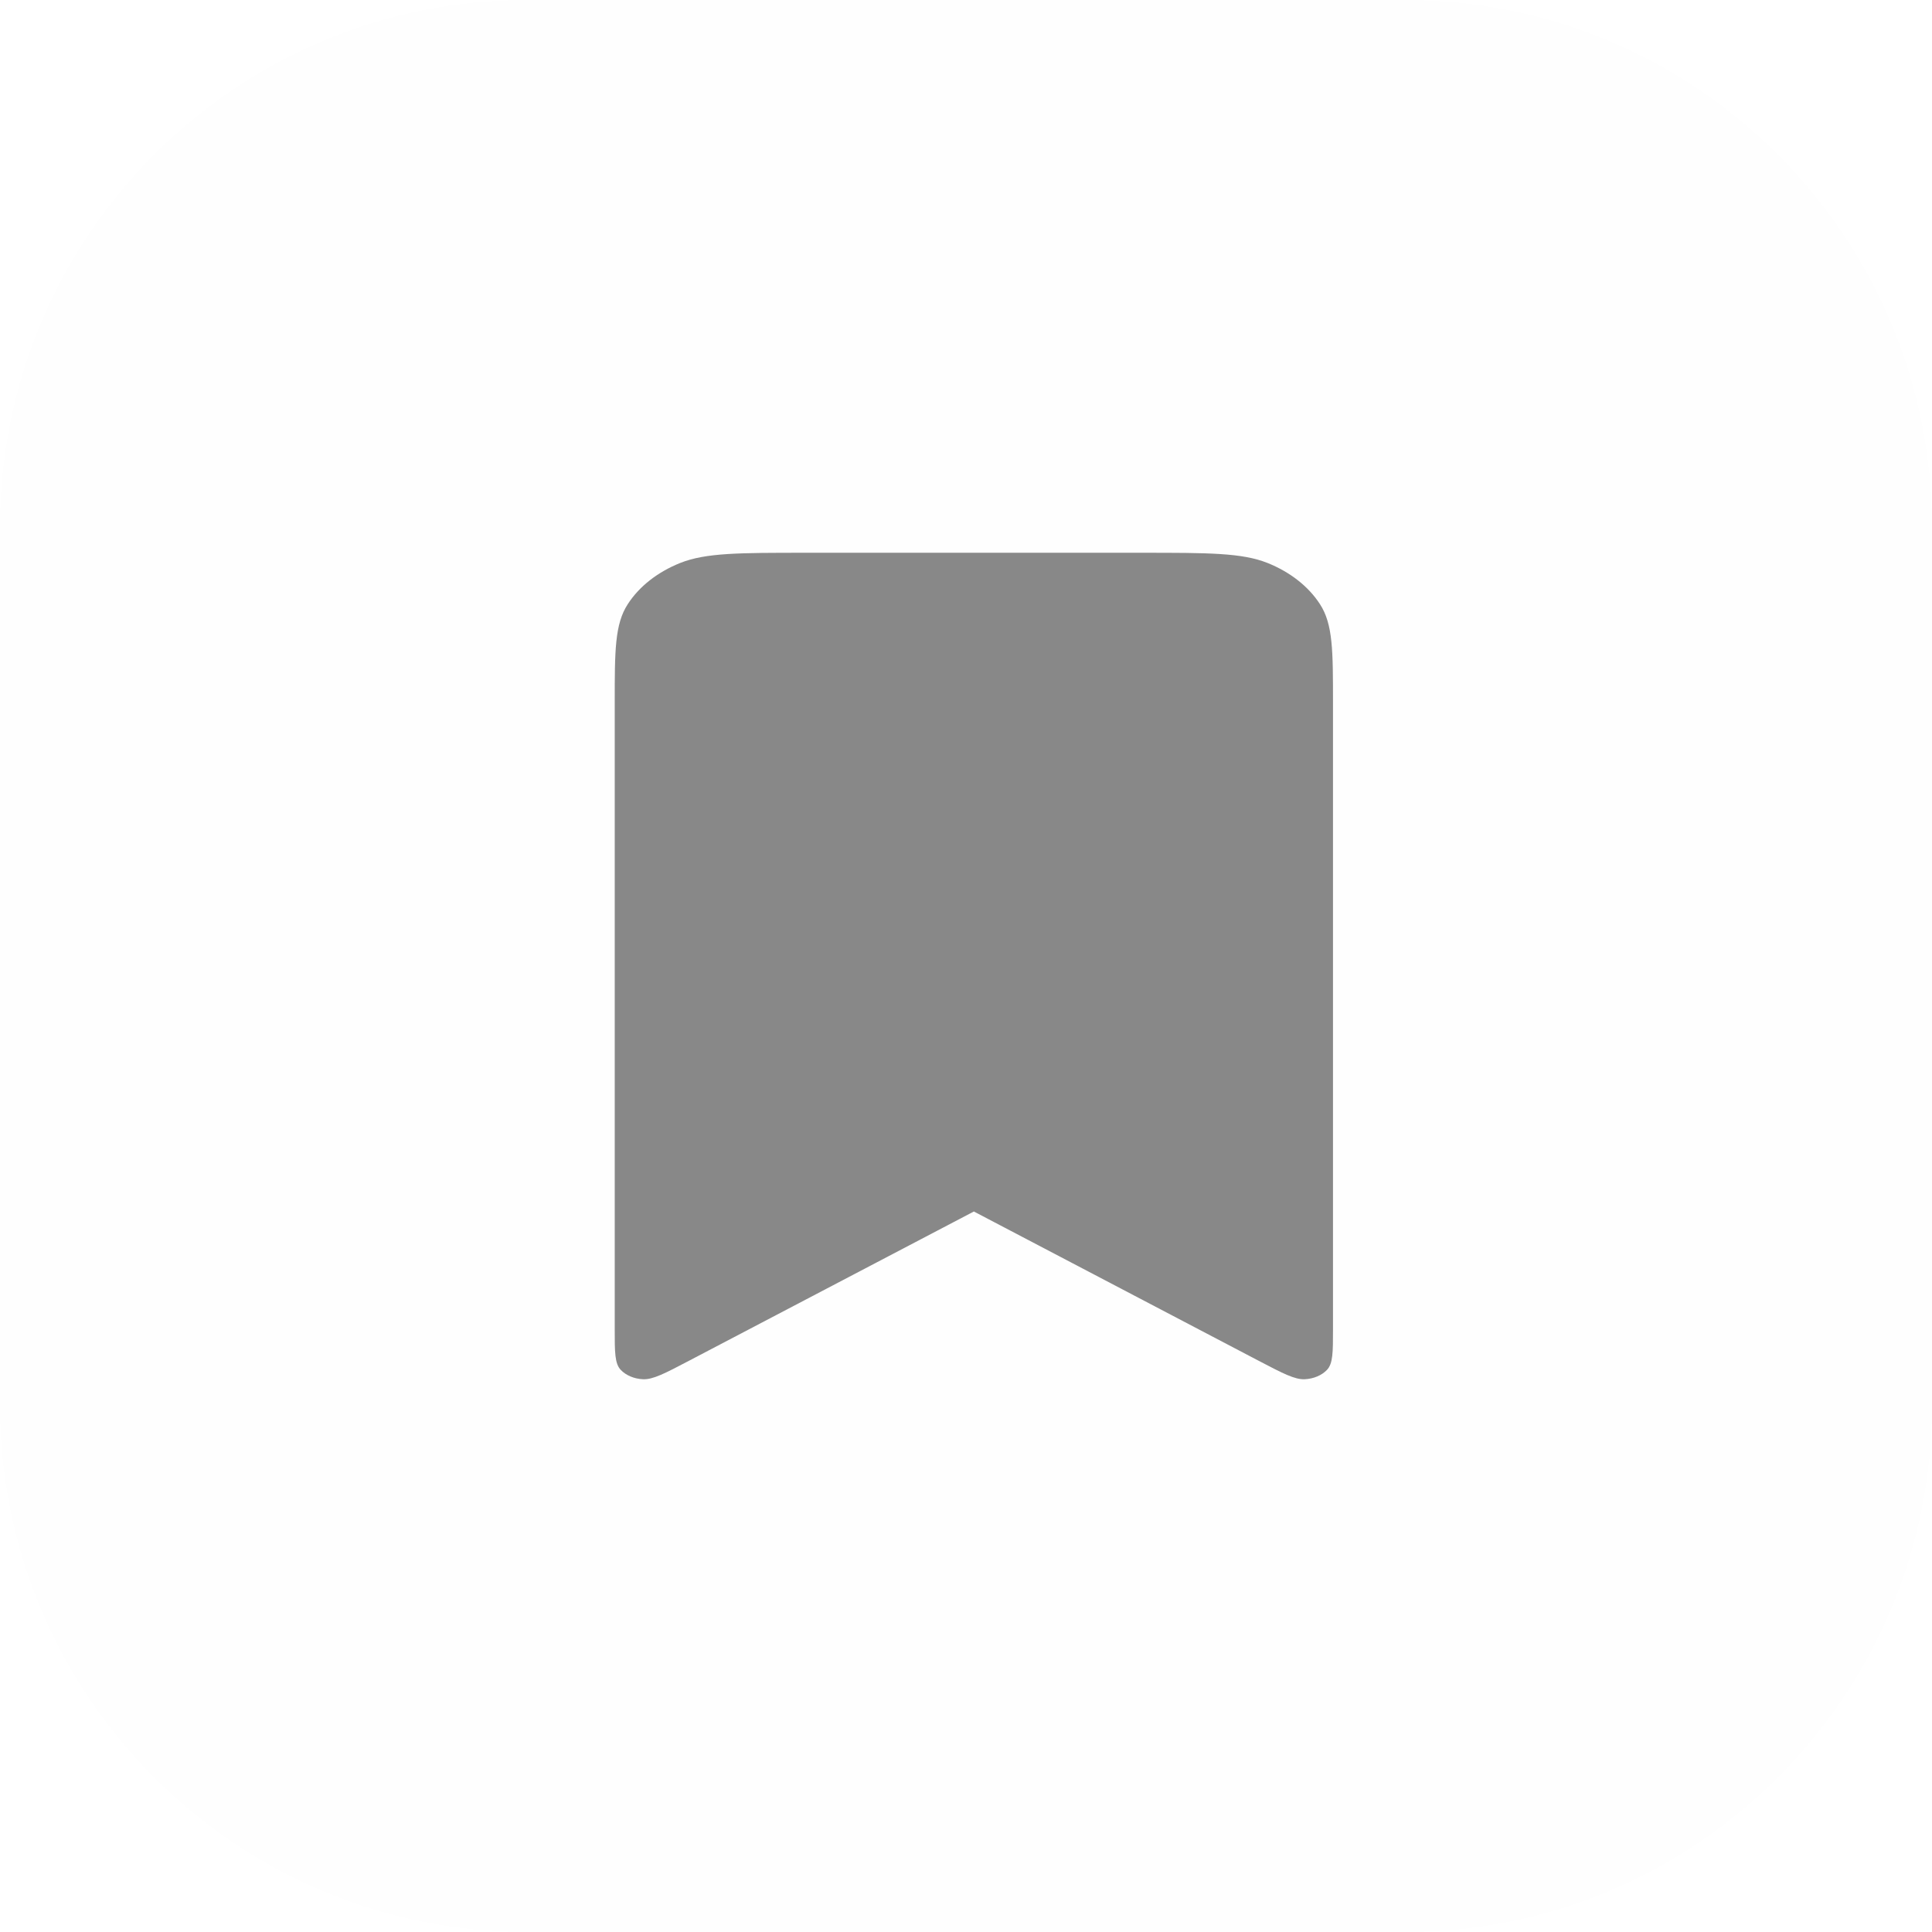
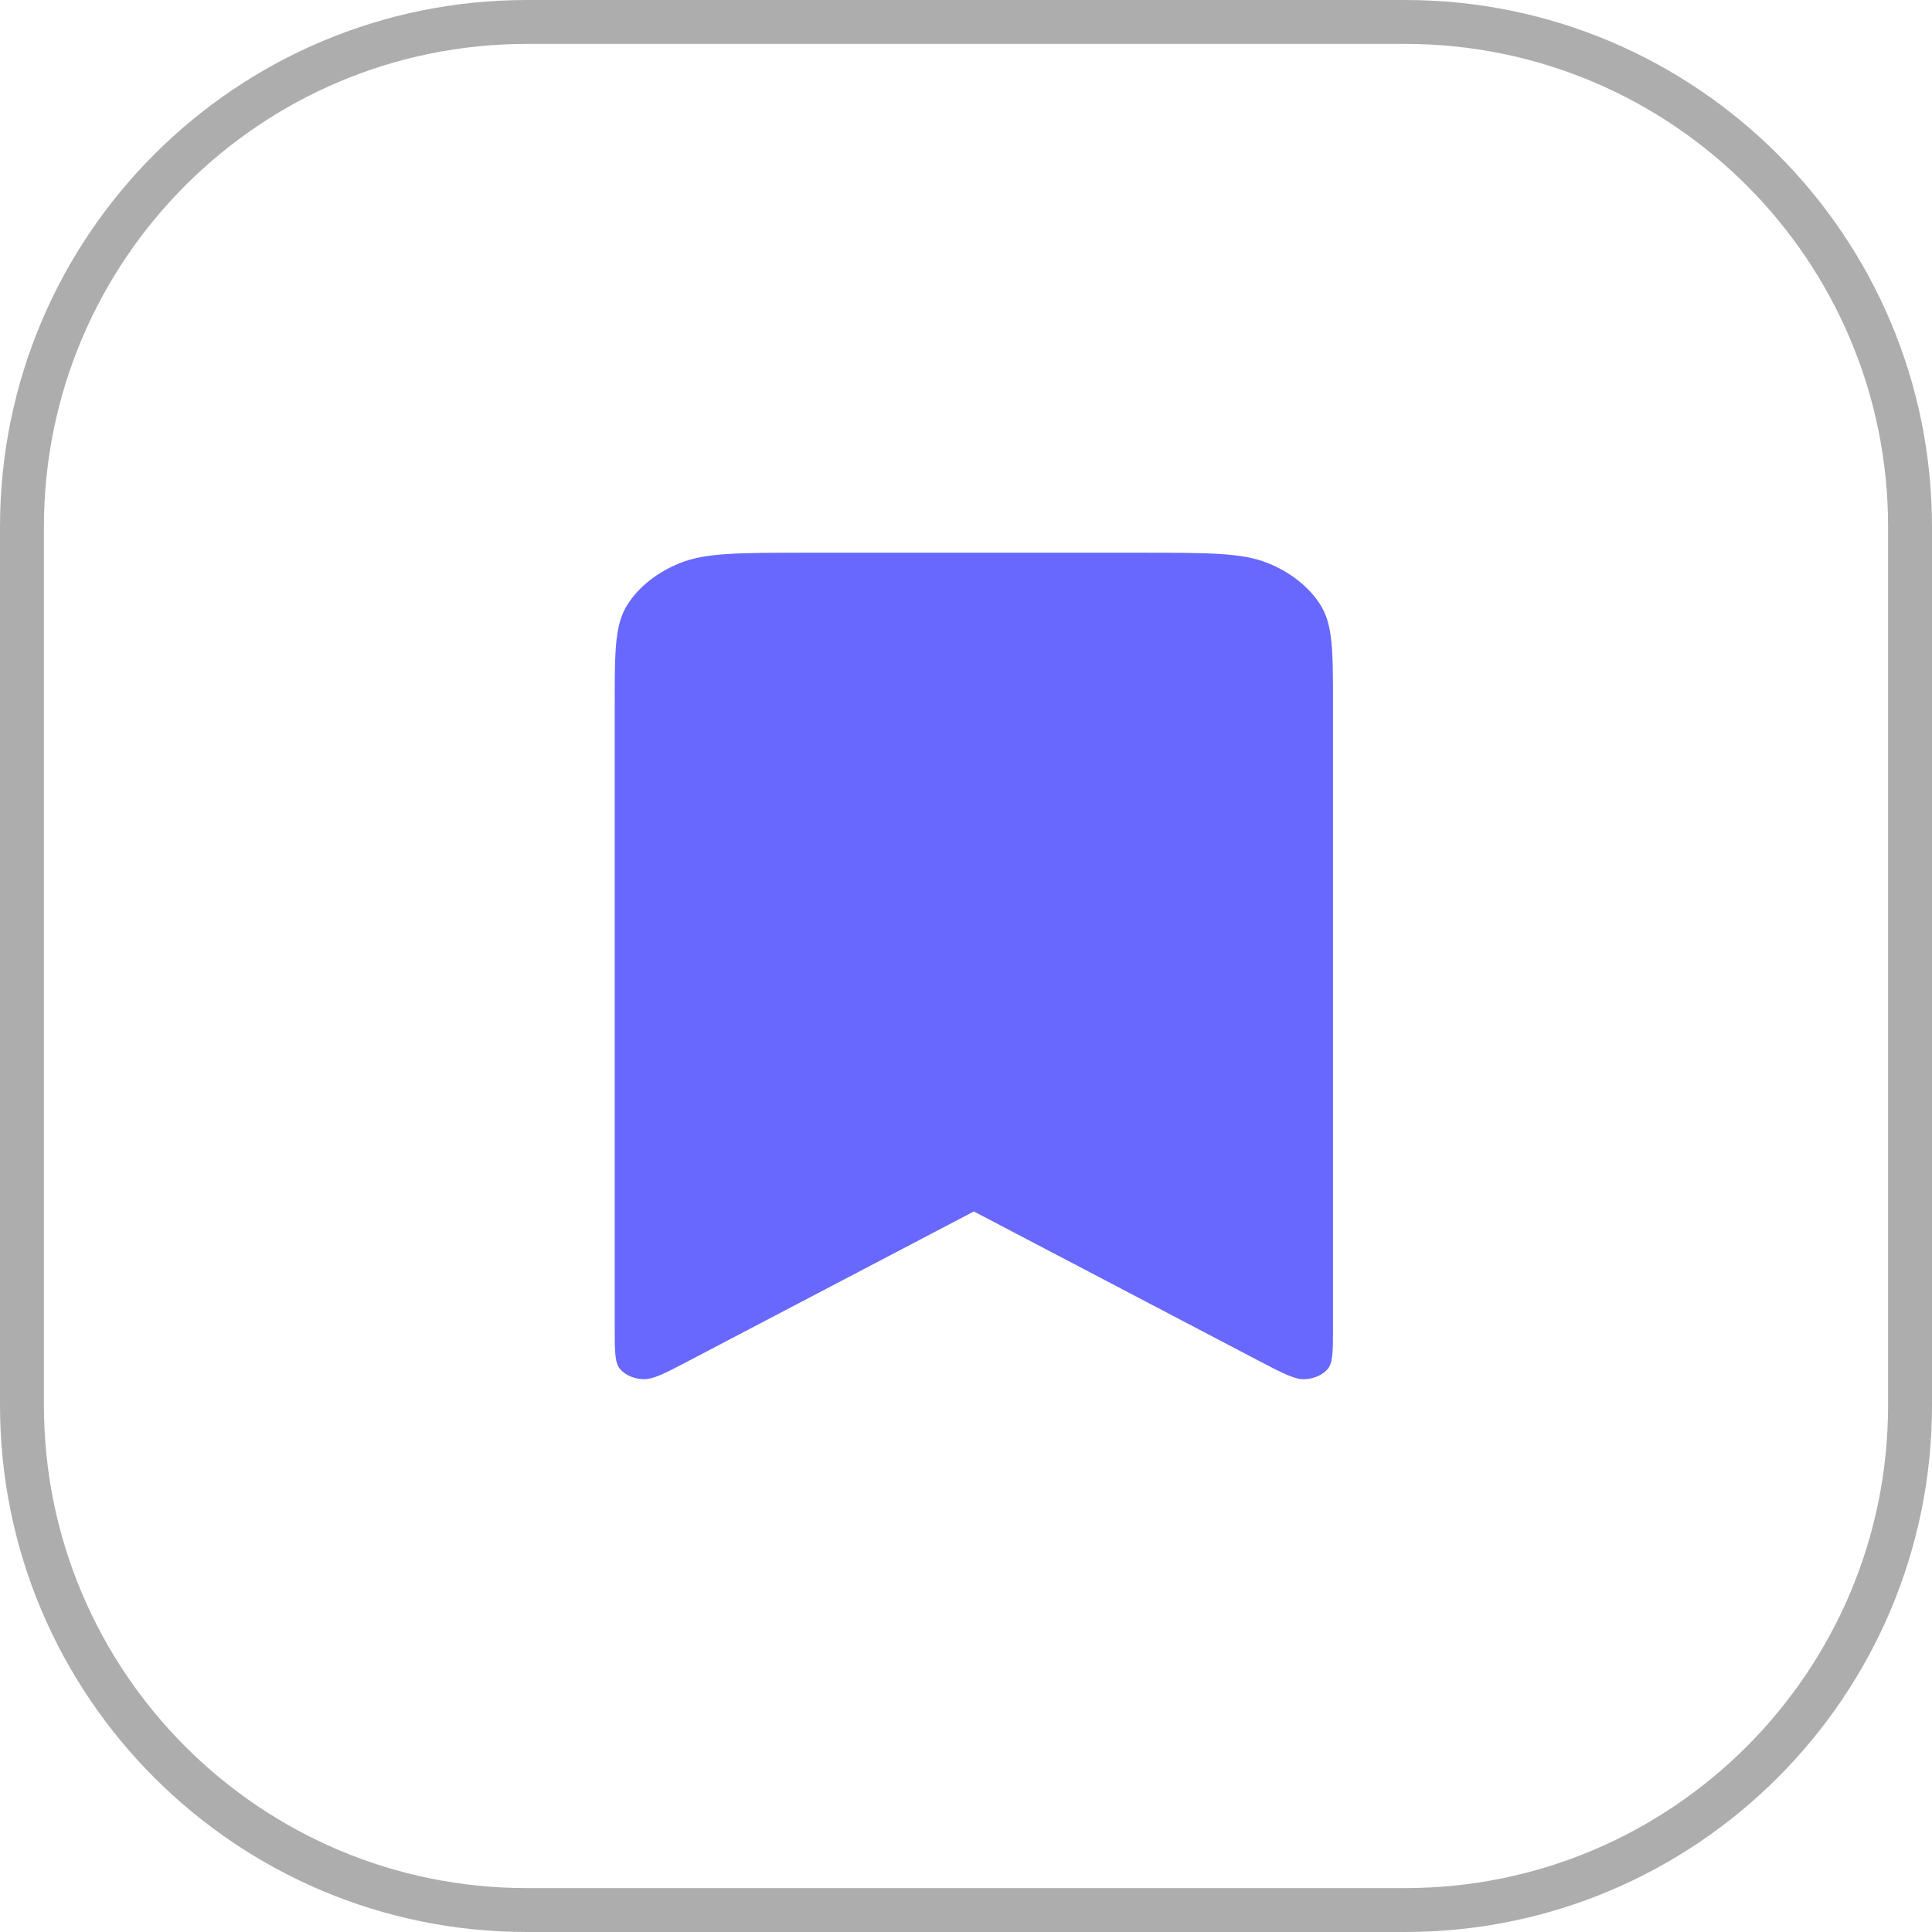
<svg xmlns="http://www.w3.org/2000/svg" width="44" height="44" viewBox="0 0 44 44" fill="none">
-   <path d="M0 12C0 5.373 5.373 0 12 0H32C38.627 0 44 5.373 44 12V32C44 38.627 38.627 44 32 44H12C5.373 44 0 38.627 0 32V12Z" fill="#FEFEFE" />
-   <path d="M14 16.018C14 14.818 14 14.217 14.297 13.759C14.558 13.355 14.976 13.028 15.489 12.822C16.072 12.589 16.835 12.589 18.362 12.589H25.996C27.523 12.589 28.286 12.589 28.869 12.822C29.382 13.028 29.799 13.355 30.061 13.759C30.358 14.217 30.358 14.818 30.358 16.018V30.275C30.358 30.796 30.358 31.056 30.22 31.199C30.161 31.261 30.085 31.312 29.998 31.348C29.911 31.385 29.814 31.406 29.716 31.411C29.488 31.422 29.213 31.277 28.662 30.989L22.179 27.591L15.696 30.988C15.145 31.277 14.87 31.422 14.641 31.411C14.542 31.406 14.446 31.385 14.359 31.348C14.273 31.312 14.197 31.261 14.138 31.199C14 31.056 14 30.796 14 30.275V16.018Z" fill="#888888" />
+   <path d="M12 0.5H32C38.351 0.5 43.5 5.649 43.5 12V32C43.5 38.351 38.351 43.5 32 43.5H12C5.649 43.5 0.5 38.351 0.5 32V12C0.5 5.649 5.649 0.5 12 0.5Z" stroke="#ADADAD" />
+   <path d="M14 16.017C14 14.817 14 14.217 14.297 13.758C14.559 13.355 14.976 13.027 15.489 12.822C16.072 12.588 16.835 12.588 18.362 12.588H25.996C27.523 12.588 28.286 12.588 28.869 12.822C29.382 13.027 29.799 13.355 30.061 13.758C30.358 14.217 30.358 14.817 30.358 16.017V30.274C30.358 30.795 30.358 31.055 30.22 31.198C30.161 31.26 30.085 31.311 29.998 31.348C29.911 31.384 29.815 31.406 29.716 31.41C29.488 31.421 29.213 31.276 28.662 30.988L22.179 27.59L15.696 30.987C15.145 31.276 14.87 31.421 14.641 31.41C14.542 31.405 14.446 31.384 14.36 31.348C14.273 31.311 14.197 31.26 14.138 31.198C14 31.055 14 30.795 14 30.274V16.017Z" fill="#6868FF" />
</svg>
